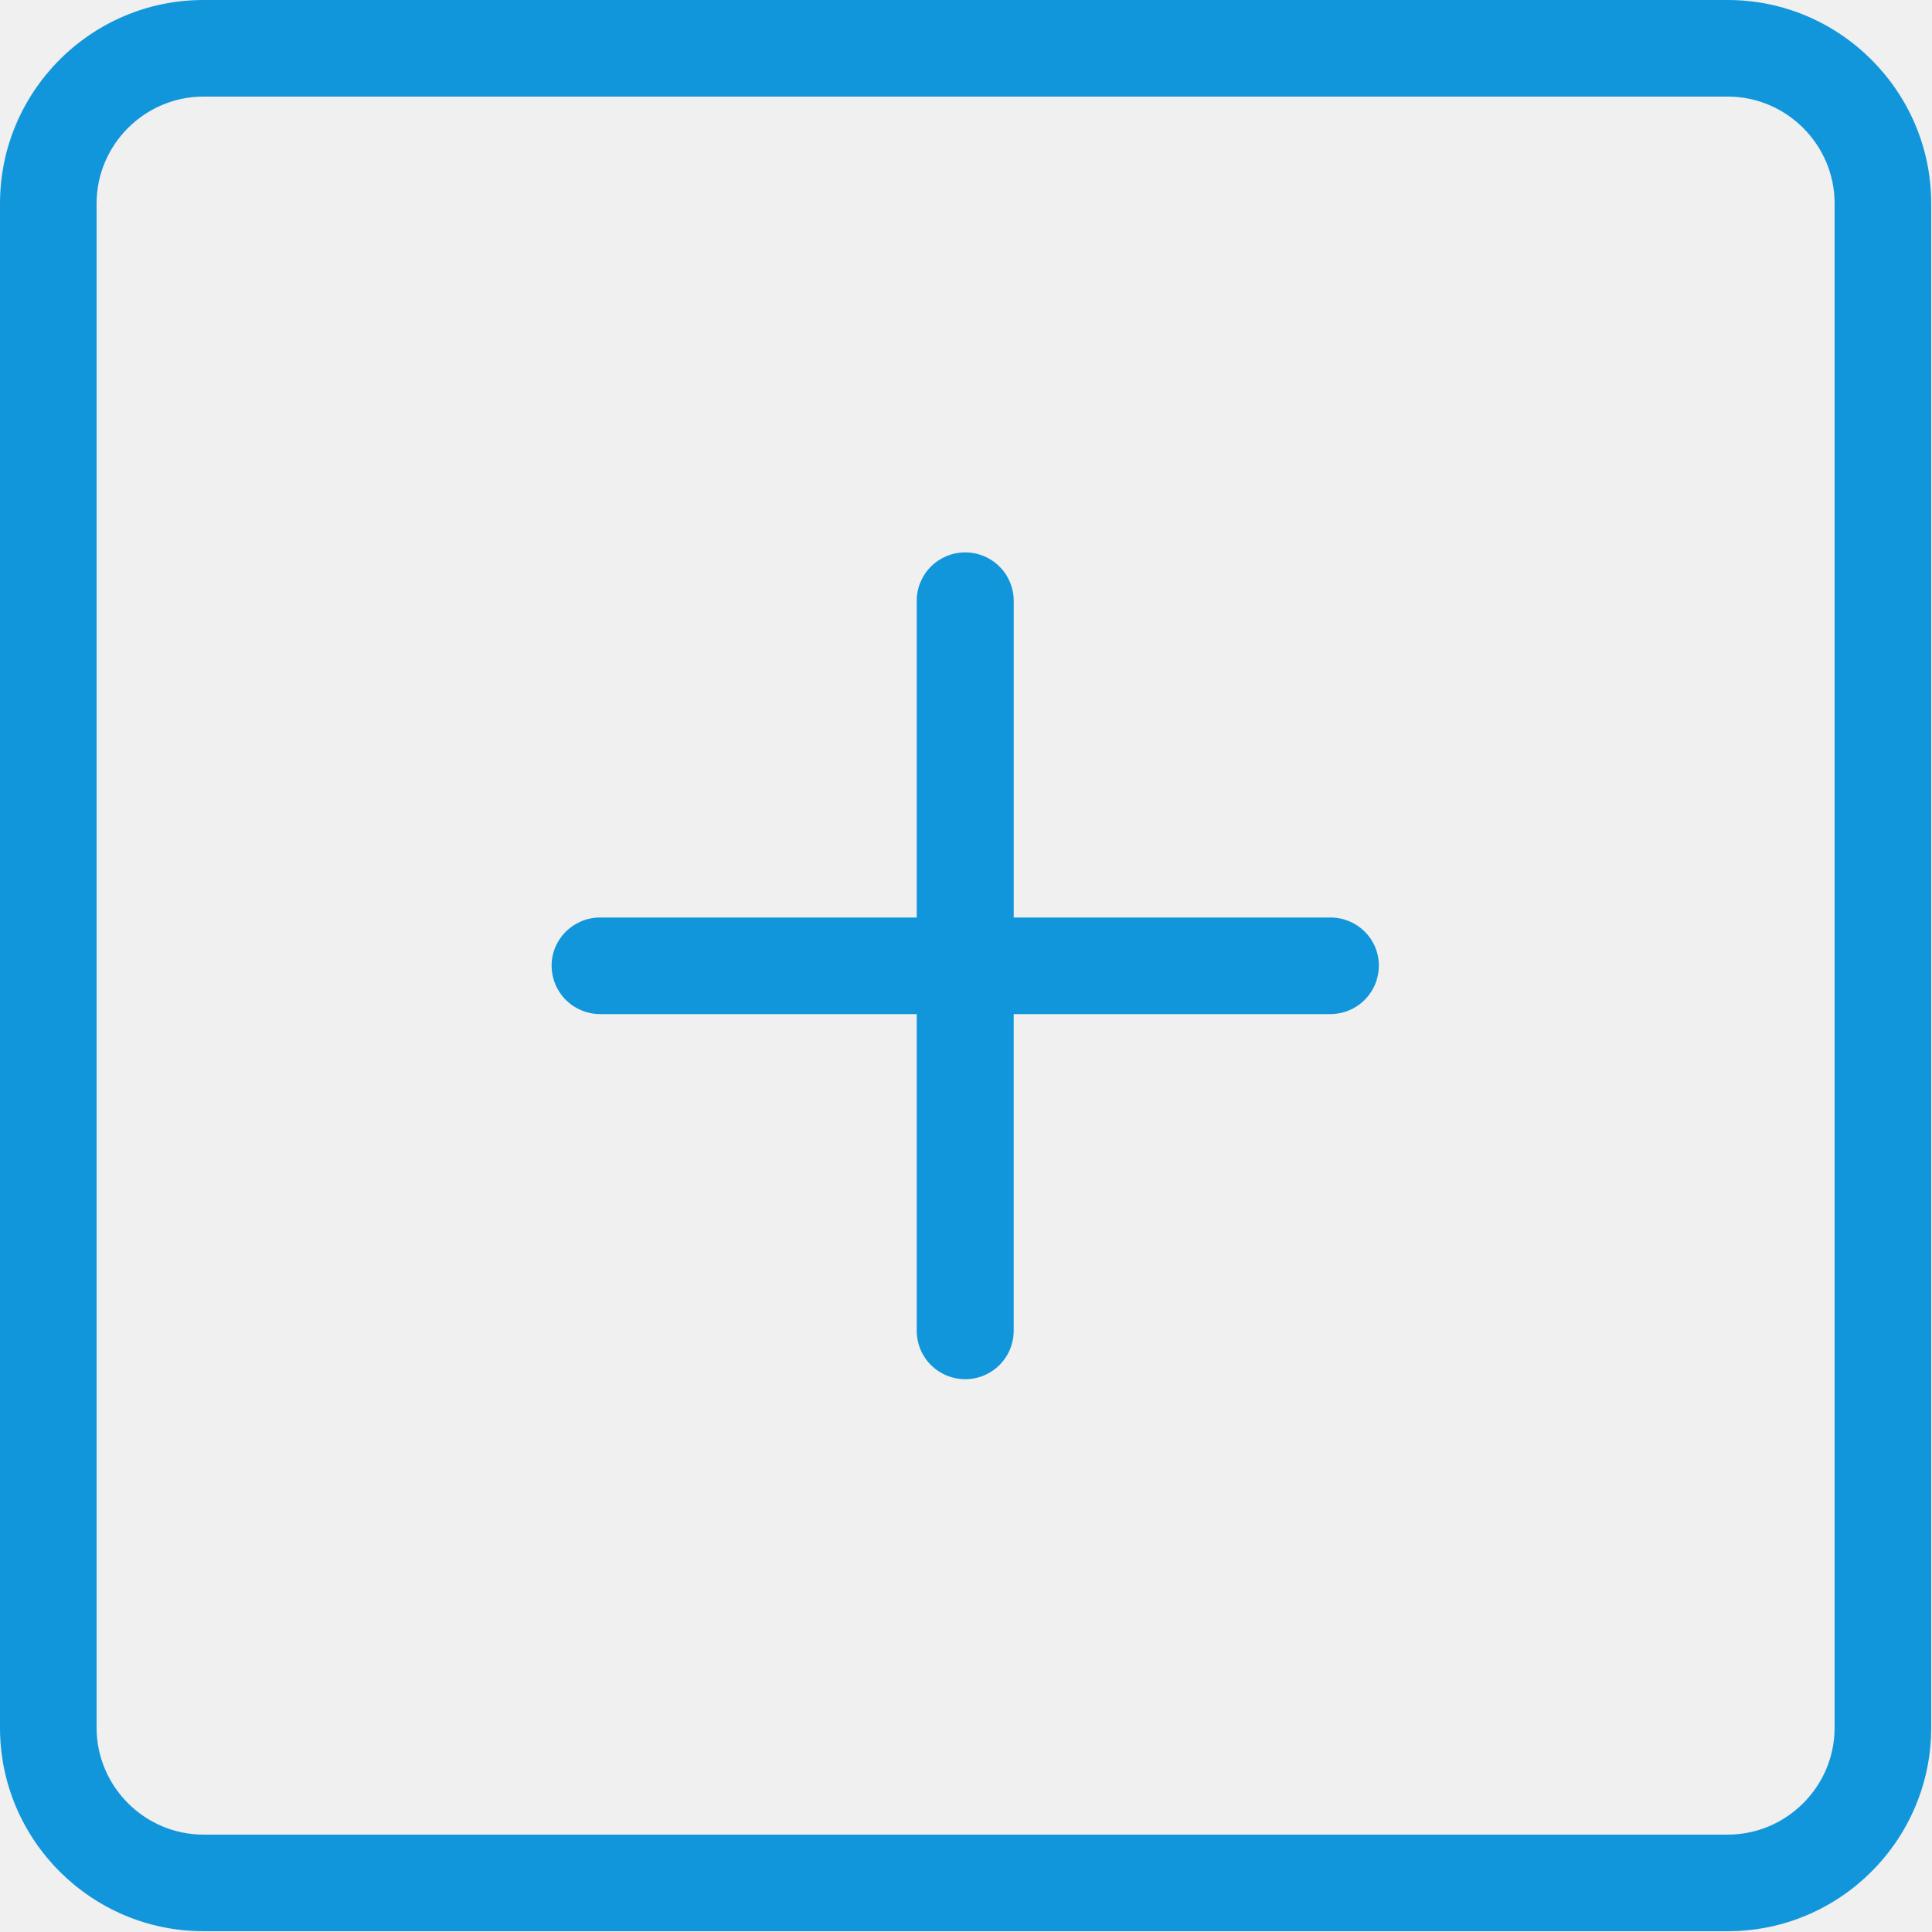
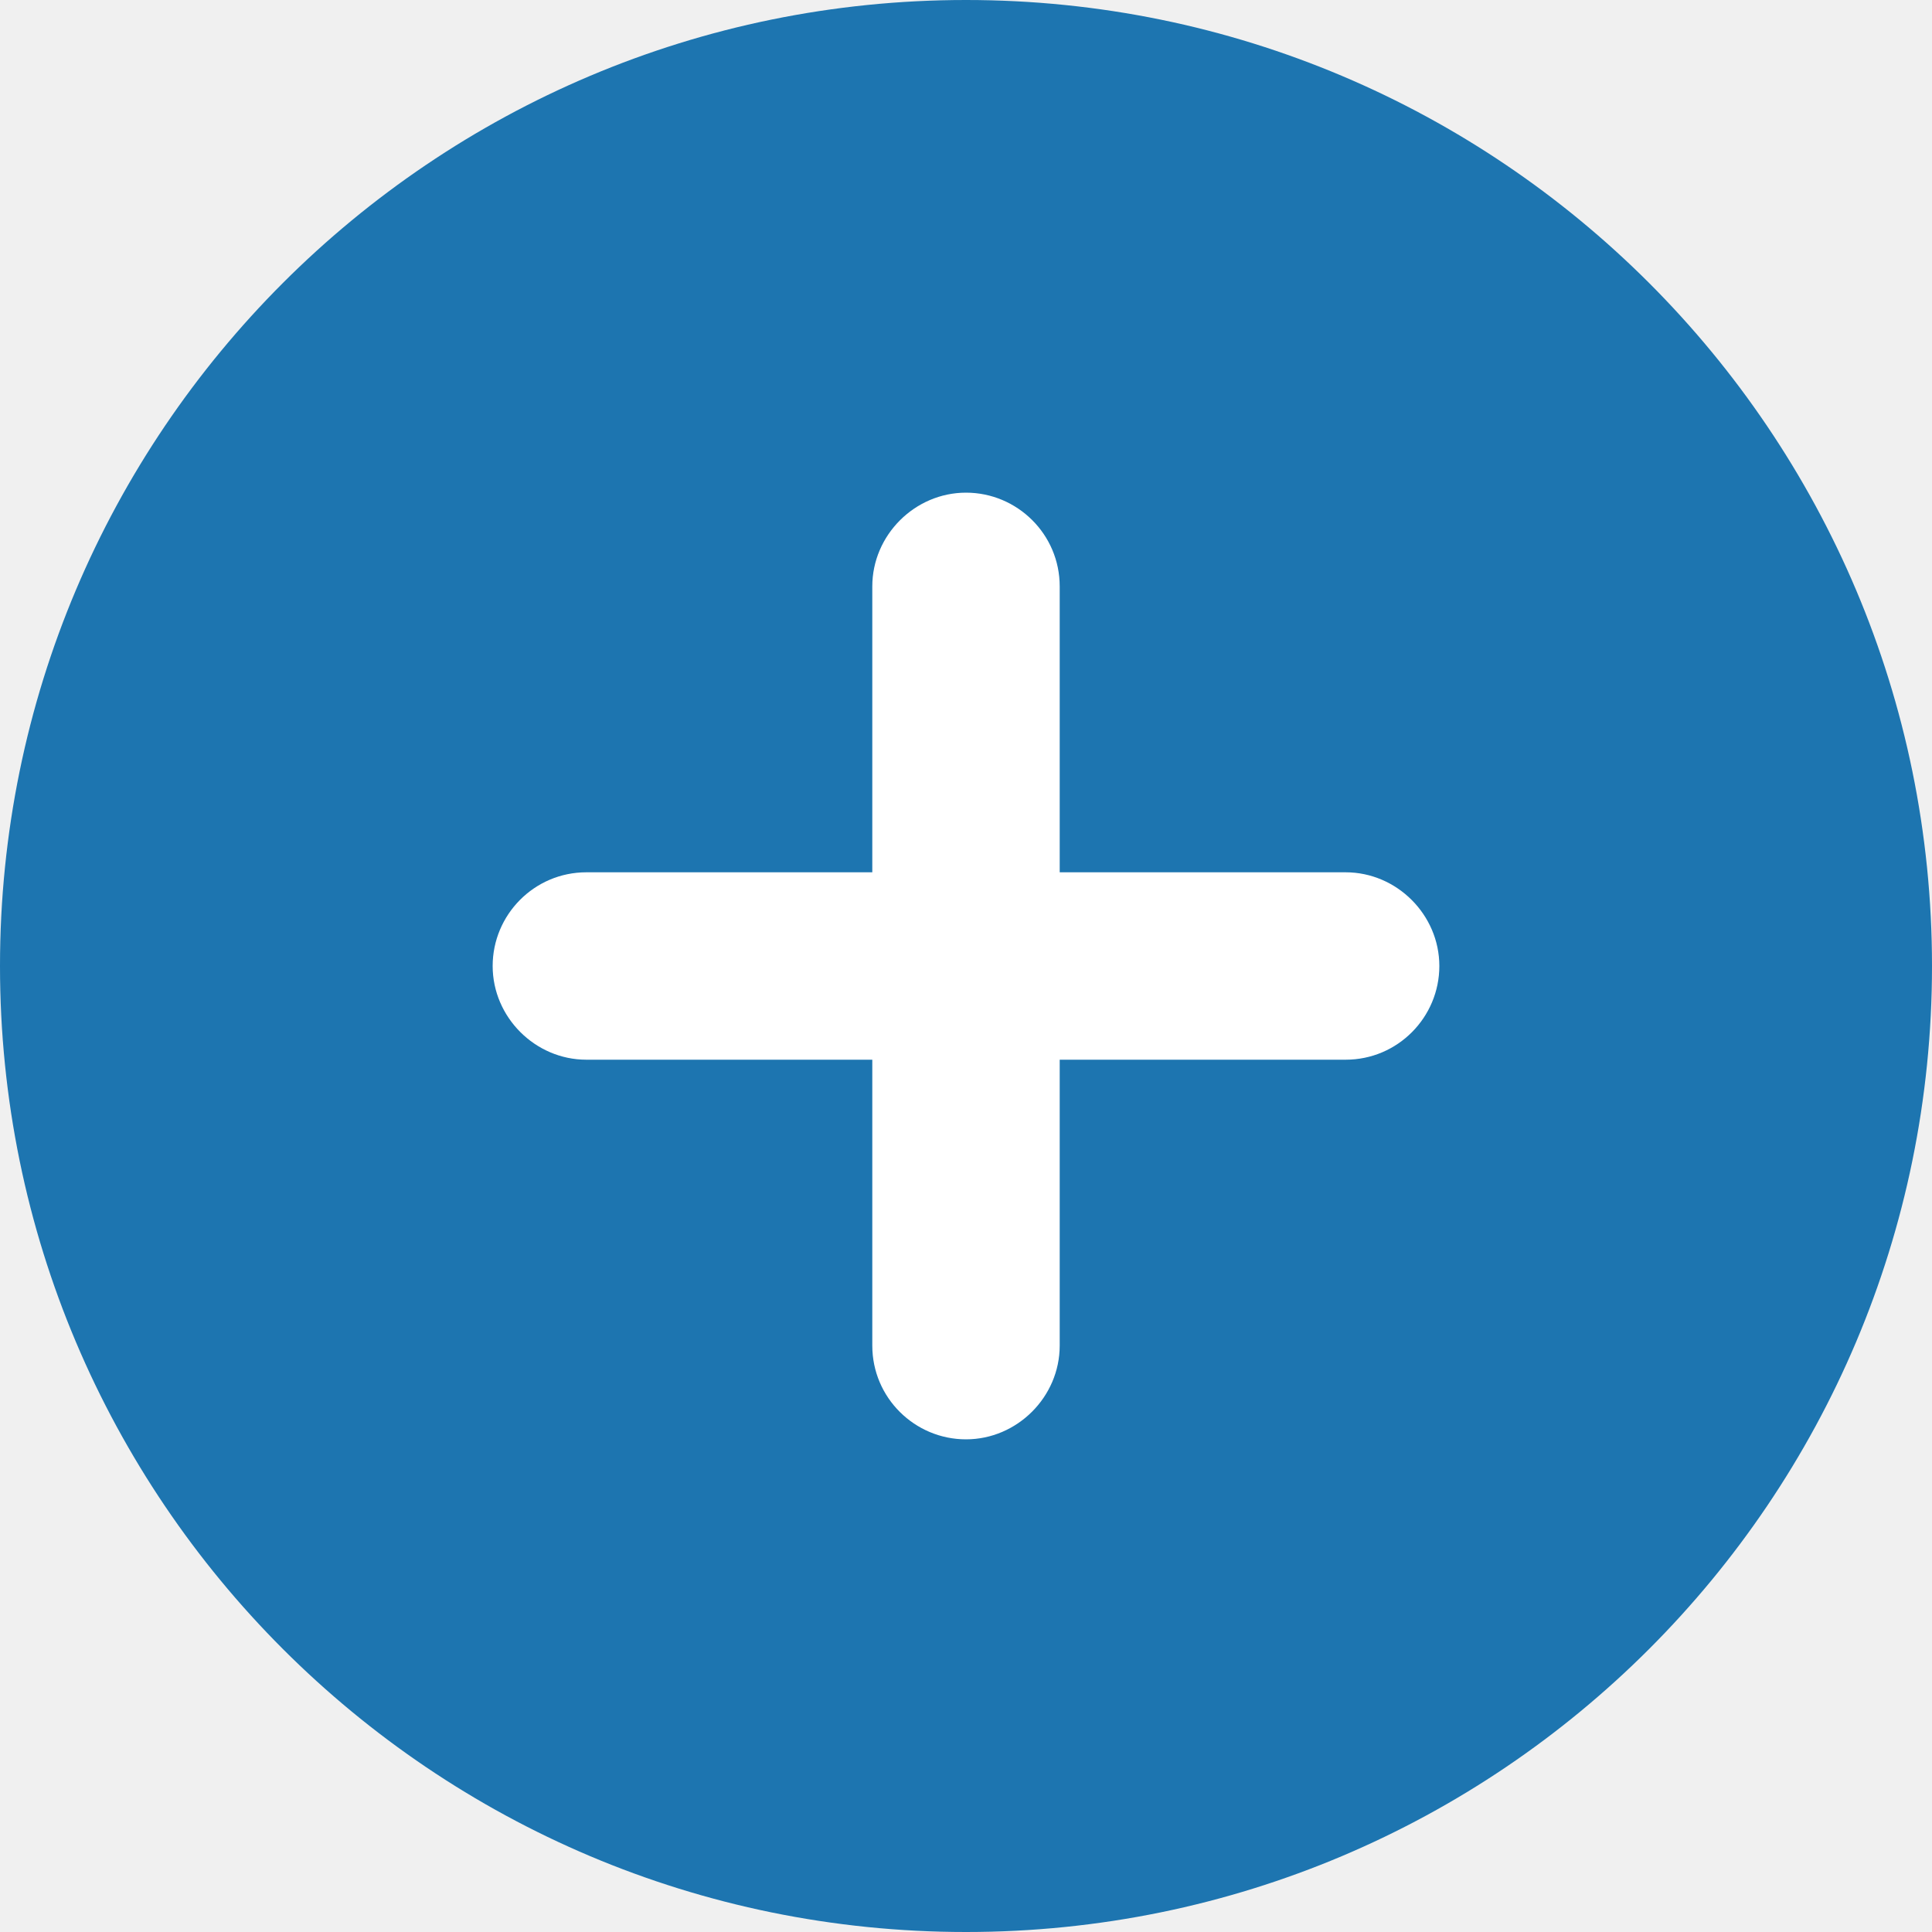
- <svg xmlns="http://www.w3.org/2000/svg" t="1647352297373" class="icon" viewBox="0 0 1024 1024" version="1.1" p-id="5760" width="200" height="200">
+ <svg xmlns="http://www.w3.org/2000/svg" t="1647411112649" class="icon" viewBox="0 0 1024 1024" version="1.1" p-id="5461" width="200" height="200">
  <defs>
    <style type="text/css" />
  </defs>
-   <path d="M915.746 0h-807.912C48.273 0 0 48.483 0 107.834v807.912c0 59.561 48.483 107.834 107.834 107.834h807.912c59.561 0 107.834-48.483 107.834-107.834v-807.912c0-59.344-48.483-107.834-107.834-107.834z m56.634 915.746c0 31.139-25.495 56.634-56.634 56.634h-807.912c-31.139 0-56.634-25.495-56.634-56.634v-807.912c0-31.139 25.495-56.634 56.634-56.634h807.912c31.139 0 56.634 25.495 56.634 56.634v807.912z m-267.288-429.451H537.294V318.488a25.689 25.689 0 0 0-25.705-25.705A25.689 25.689 0 0 0 485.876 318.488v167.807H318.069c-14.215 0-25.705 11.498-25.705 25.495a25.689 25.689 0 0 0 25.705 25.705H485.876v167.807a25.689 25.689 0 0 0 25.705 25.705 25.689 25.689 0 0 0 25.705-25.705V537.495H705.109a25.689 25.689 0 0 0 25.705-25.705c0-14.207-11.498-25.495-25.705-25.495z" fill="#1296db" p-id="5761" />
+   <path d="M512 512m-512 0a512 512 0 1 0 1024 0 512 512 0 1 0-1024 0Z" fill="#1D75B0" p-id="5462" />
+   <path d="M713.216 462.336H310.784c-27.648 0-49.664 22.528-49.664 49.664s22.528 49.664 49.664 49.664h402.432c27.648 0 49.664-22.528 49.664-49.664s-22.528-49.664-49.664-49.664z" fill="#FFFFFF" p-id="5463" />
+   <path d="M462.336 310.784v402.432c0 27.648 22.528 49.664 49.664 49.664s49.664-22.528 49.664-49.664V310.784c0-27.648-22.528-49.664-49.664-49.664s-49.664 22.528-49.664 49.664z" fill="#FFFFFF" p-id="5464" />
</svg>
